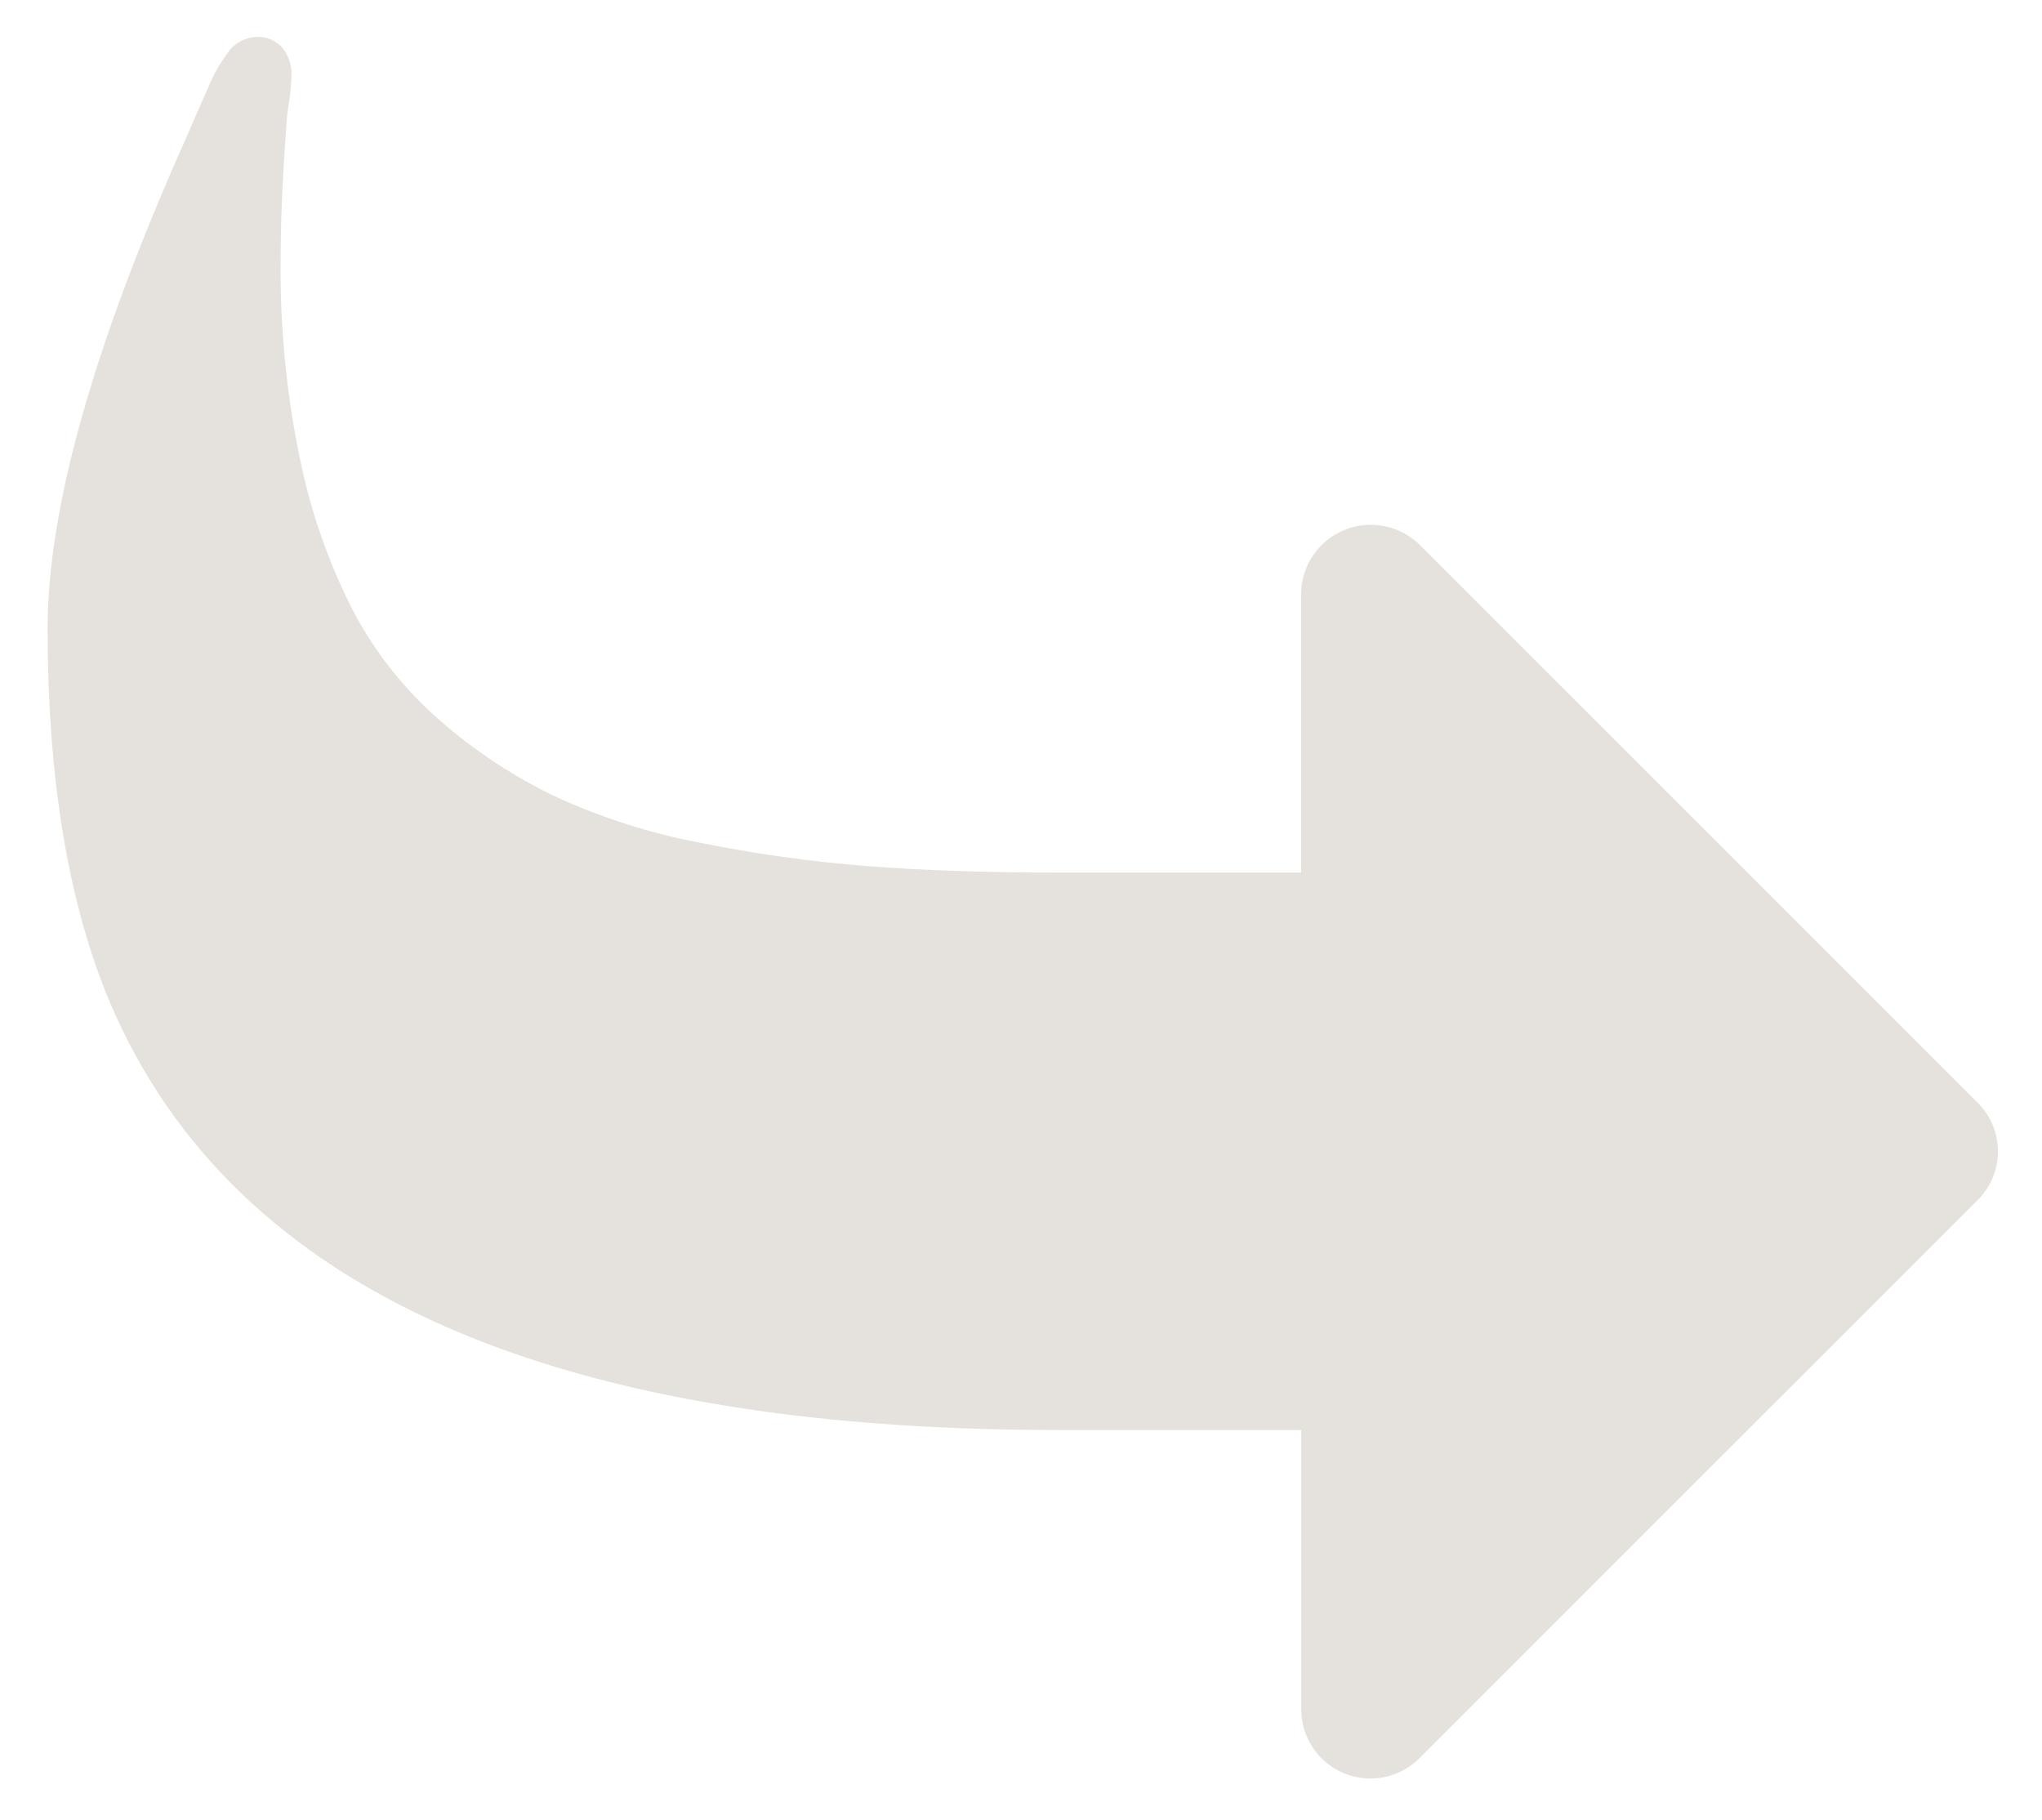
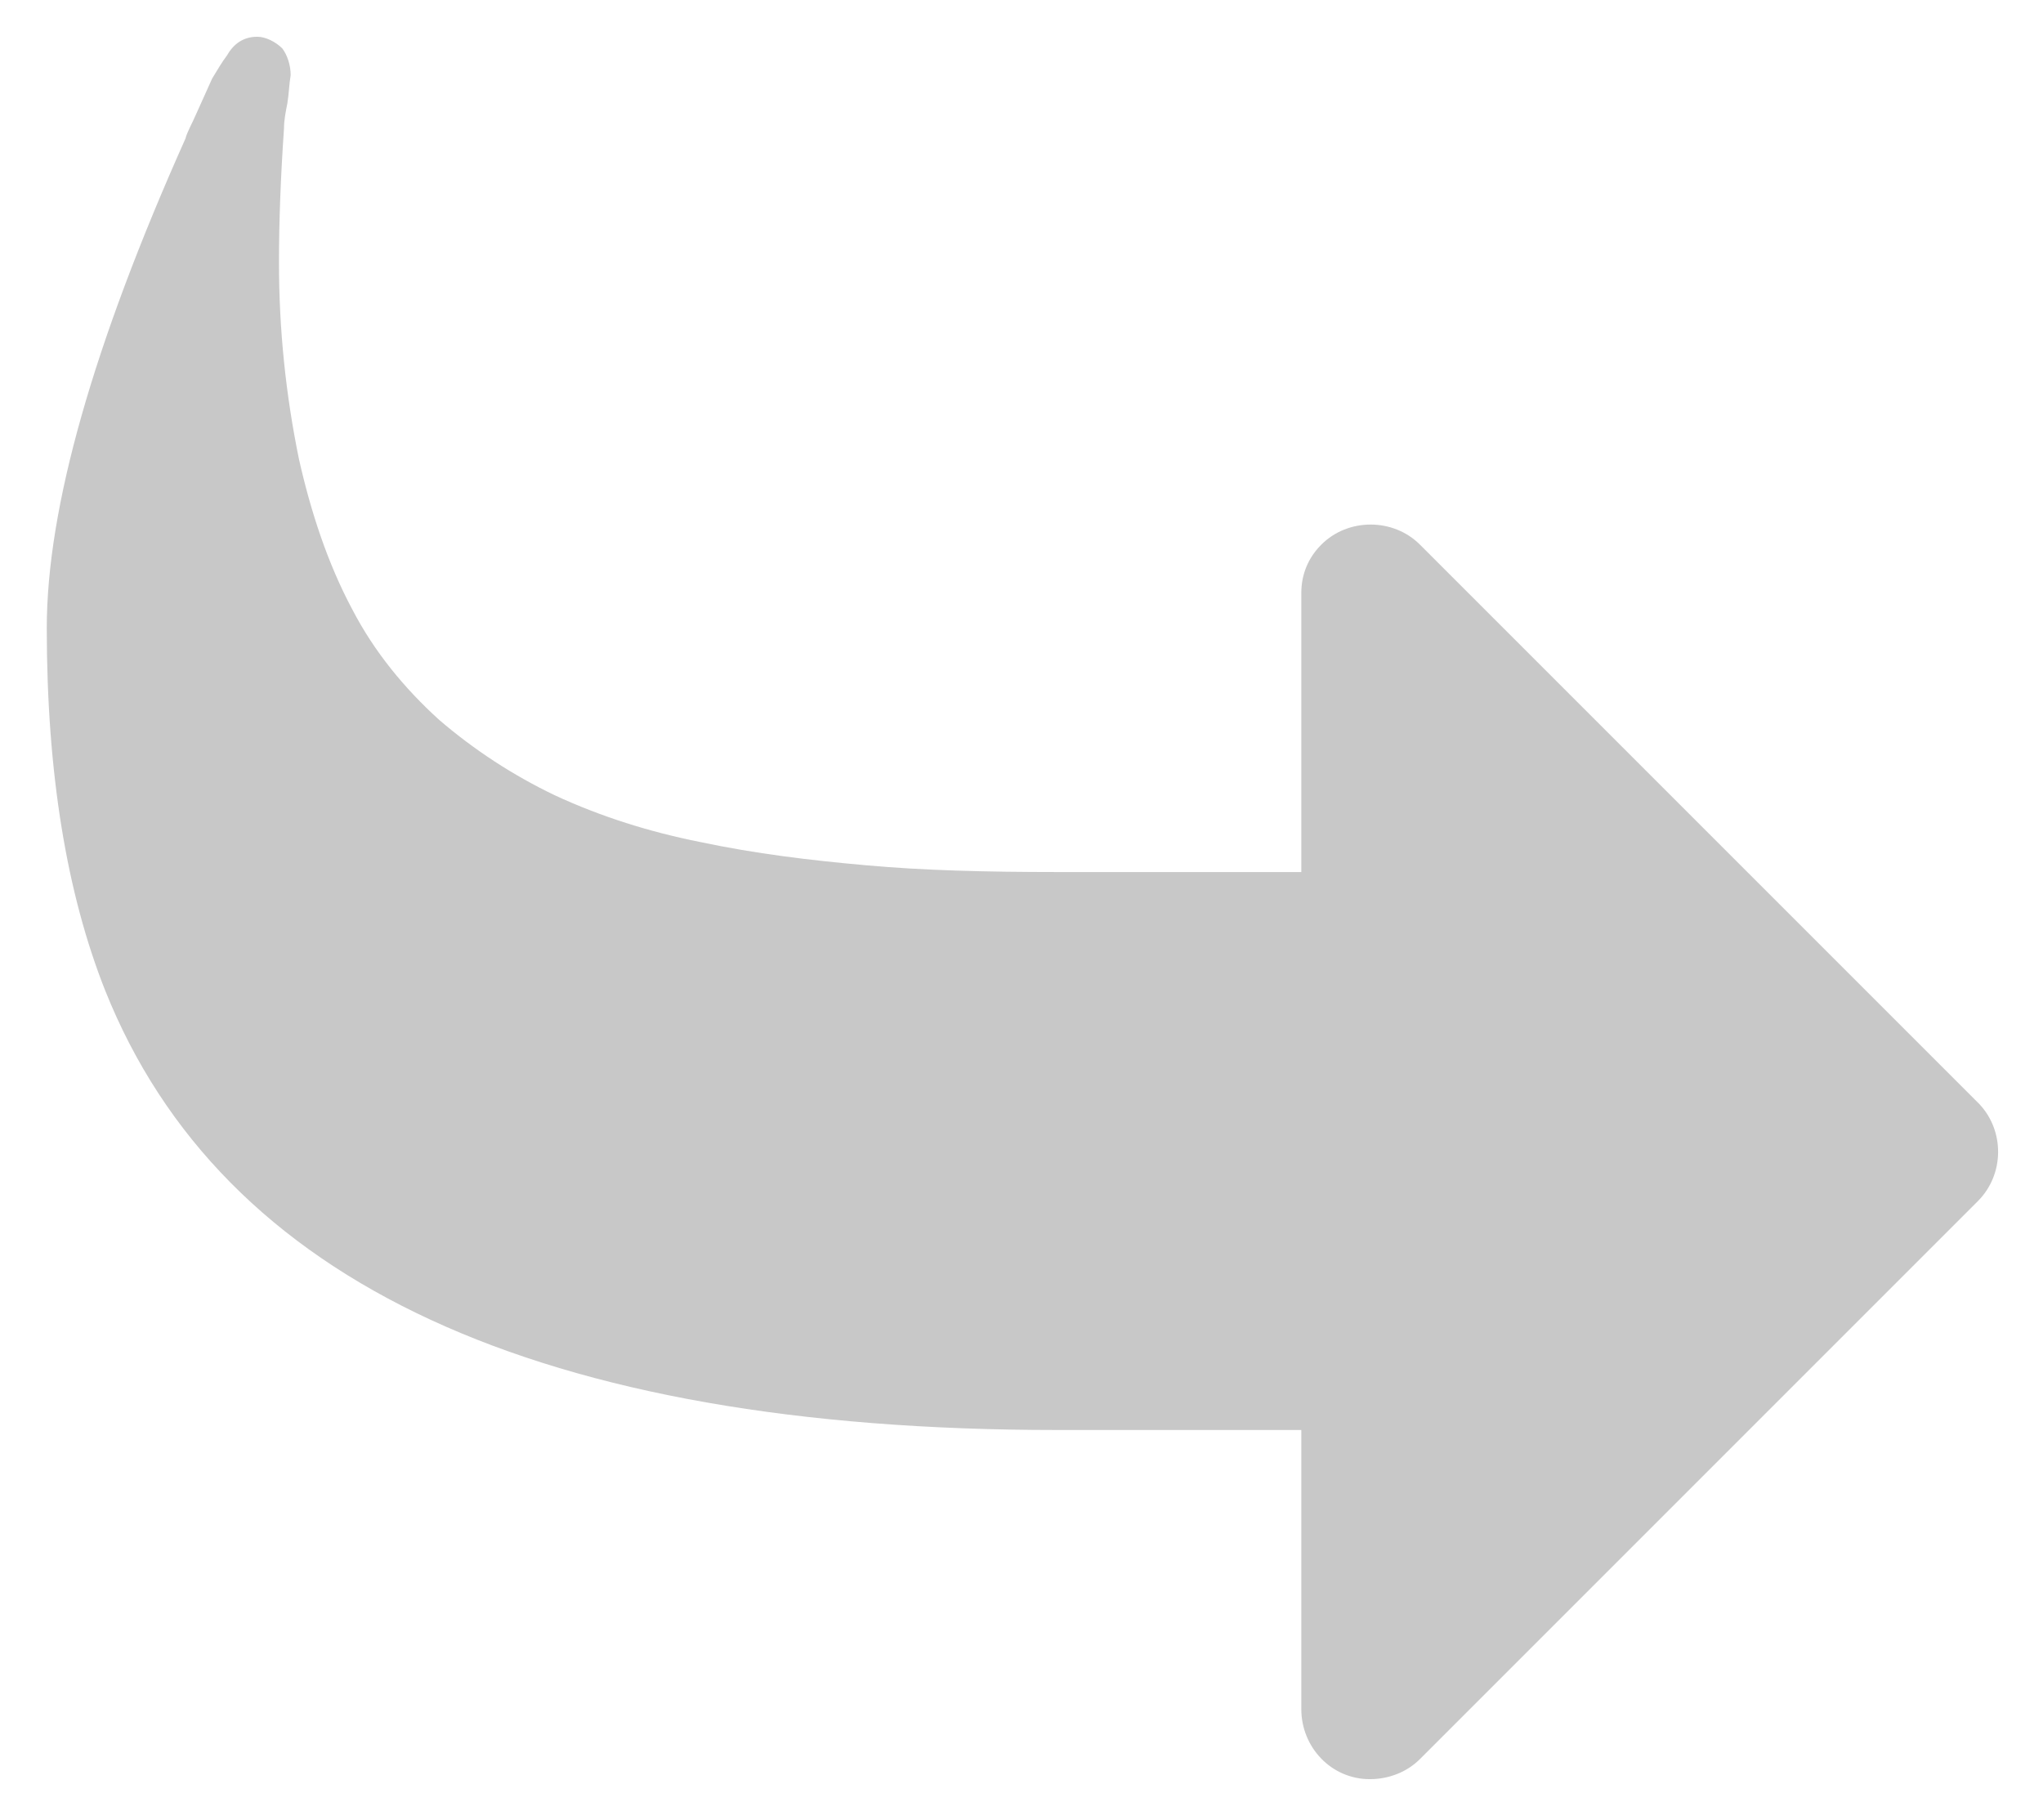
- <svg xmlns="http://www.w3.org/2000/svg" id="Layer_1" data-name="Layer 1" viewBox="0 0 122.26 108.95">
-   <defs>
-     <style>.cls-1{fill:#e5e1dc;}</style>
-   </defs>
-   <path class="cls-1" d="M6.31,59.35q10.56,26.26,57,26.26h14.6V102.3a4.14,4.14,0,0,0,7.1,2.93l33.38-33.37a4.1,4.1,0,0,0,0-5.86L85,32.62a4.17,4.17,0,0,0-7.1,2.94V52.24H63.34q-6.39,0-11.44-.39a83.3,83.3,0,0,1-10-1.4,37.44,37.44,0,0,1-8.67-2.77,30.48,30.48,0,0,1-6.87-4.53,22.81,22.81,0,0,1-5.22-6.58,35.62,35.62,0,0,1-3.16-9A55.41,55.41,0,0,1,16.8,15.75q0-3.6.33-8a13.21,13.21,0,0,1,.16-1.54,12.74,12.74,0,0,0,.16-1.72,2.42,2.42,0,0,0-.55-1.63,1.92,1.92,0,0,0-1.54-.65A2.22,2.22,0,0,0,13.54,3.3a8.18,8.18,0,0,0-.85,1.43l-.88,2c-.32.73-.55,1.25-.68,1.56Q2.85,26.82,2.85,37.64q0,13,3.46,21.71Zm0,0" />
+ <svg xmlns="http://www.w3.org/2000/svg" version="1.1" id="Layer_1" x="0px" y="0px" viewBox="0 0 122.3 108.9" style="enable-background:new 0 0 122.3 108.9;" xml:space="preserve">
+   <style type="text/css">
+ 	.st0{fill:#C8C8C8;}
+ </style>
+   <path class="st0" d="M6.3,59.3c7,17.5,26,26.3,57,26.3h14.6v16.7c0,2.3,1.8,4.2,4.1,4.2c1.1,0,2.2-0.4,3-1.2l33.4-33.4  c1.6-1.6,1.6-4.2,0.1-5.8c0,0,0,0-0.1-0.1L85,32.6c-1.6-1.6-4.3-1.6-5.9,0c-0.8,0.8-1.2,1.8-1.2,2.9v16.7H63.3  c-4.3,0-8.1-0.1-11.4-0.4c-3.4-0.3-6.7-0.7-10-1.4c-3-0.6-5.9-1.5-8.7-2.8c-2.5-1.2-4.8-2.7-6.9-4.5c-2.1-1.9-3.9-4.1-5.2-6.6  c-1.5-2.8-2.5-5.9-3.2-9c-0.8-3.9-1.2-7.8-1.2-11.8c0-2.4,0.1-5.1,0.3-8c0-0.5,0.1-1,0.2-1.5c0.1-0.6,0.1-1.1,0.2-1.7  c0-0.6-0.2-1.2-0.5-1.6c-0.4-0.4-1-0.7-1.5-0.7c-0.8,0-1.4,0.4-1.8,1.1c-0.3,0.4-0.6,0.9-0.9,1.4l-0.9,2c-0.3,0.7-0.6,1.2-0.7,1.6  C5.6,20.6,2.8,30.4,2.8,37.6C2.8,46.3,4,53.5,6.3,59.3z" />
</svg>
